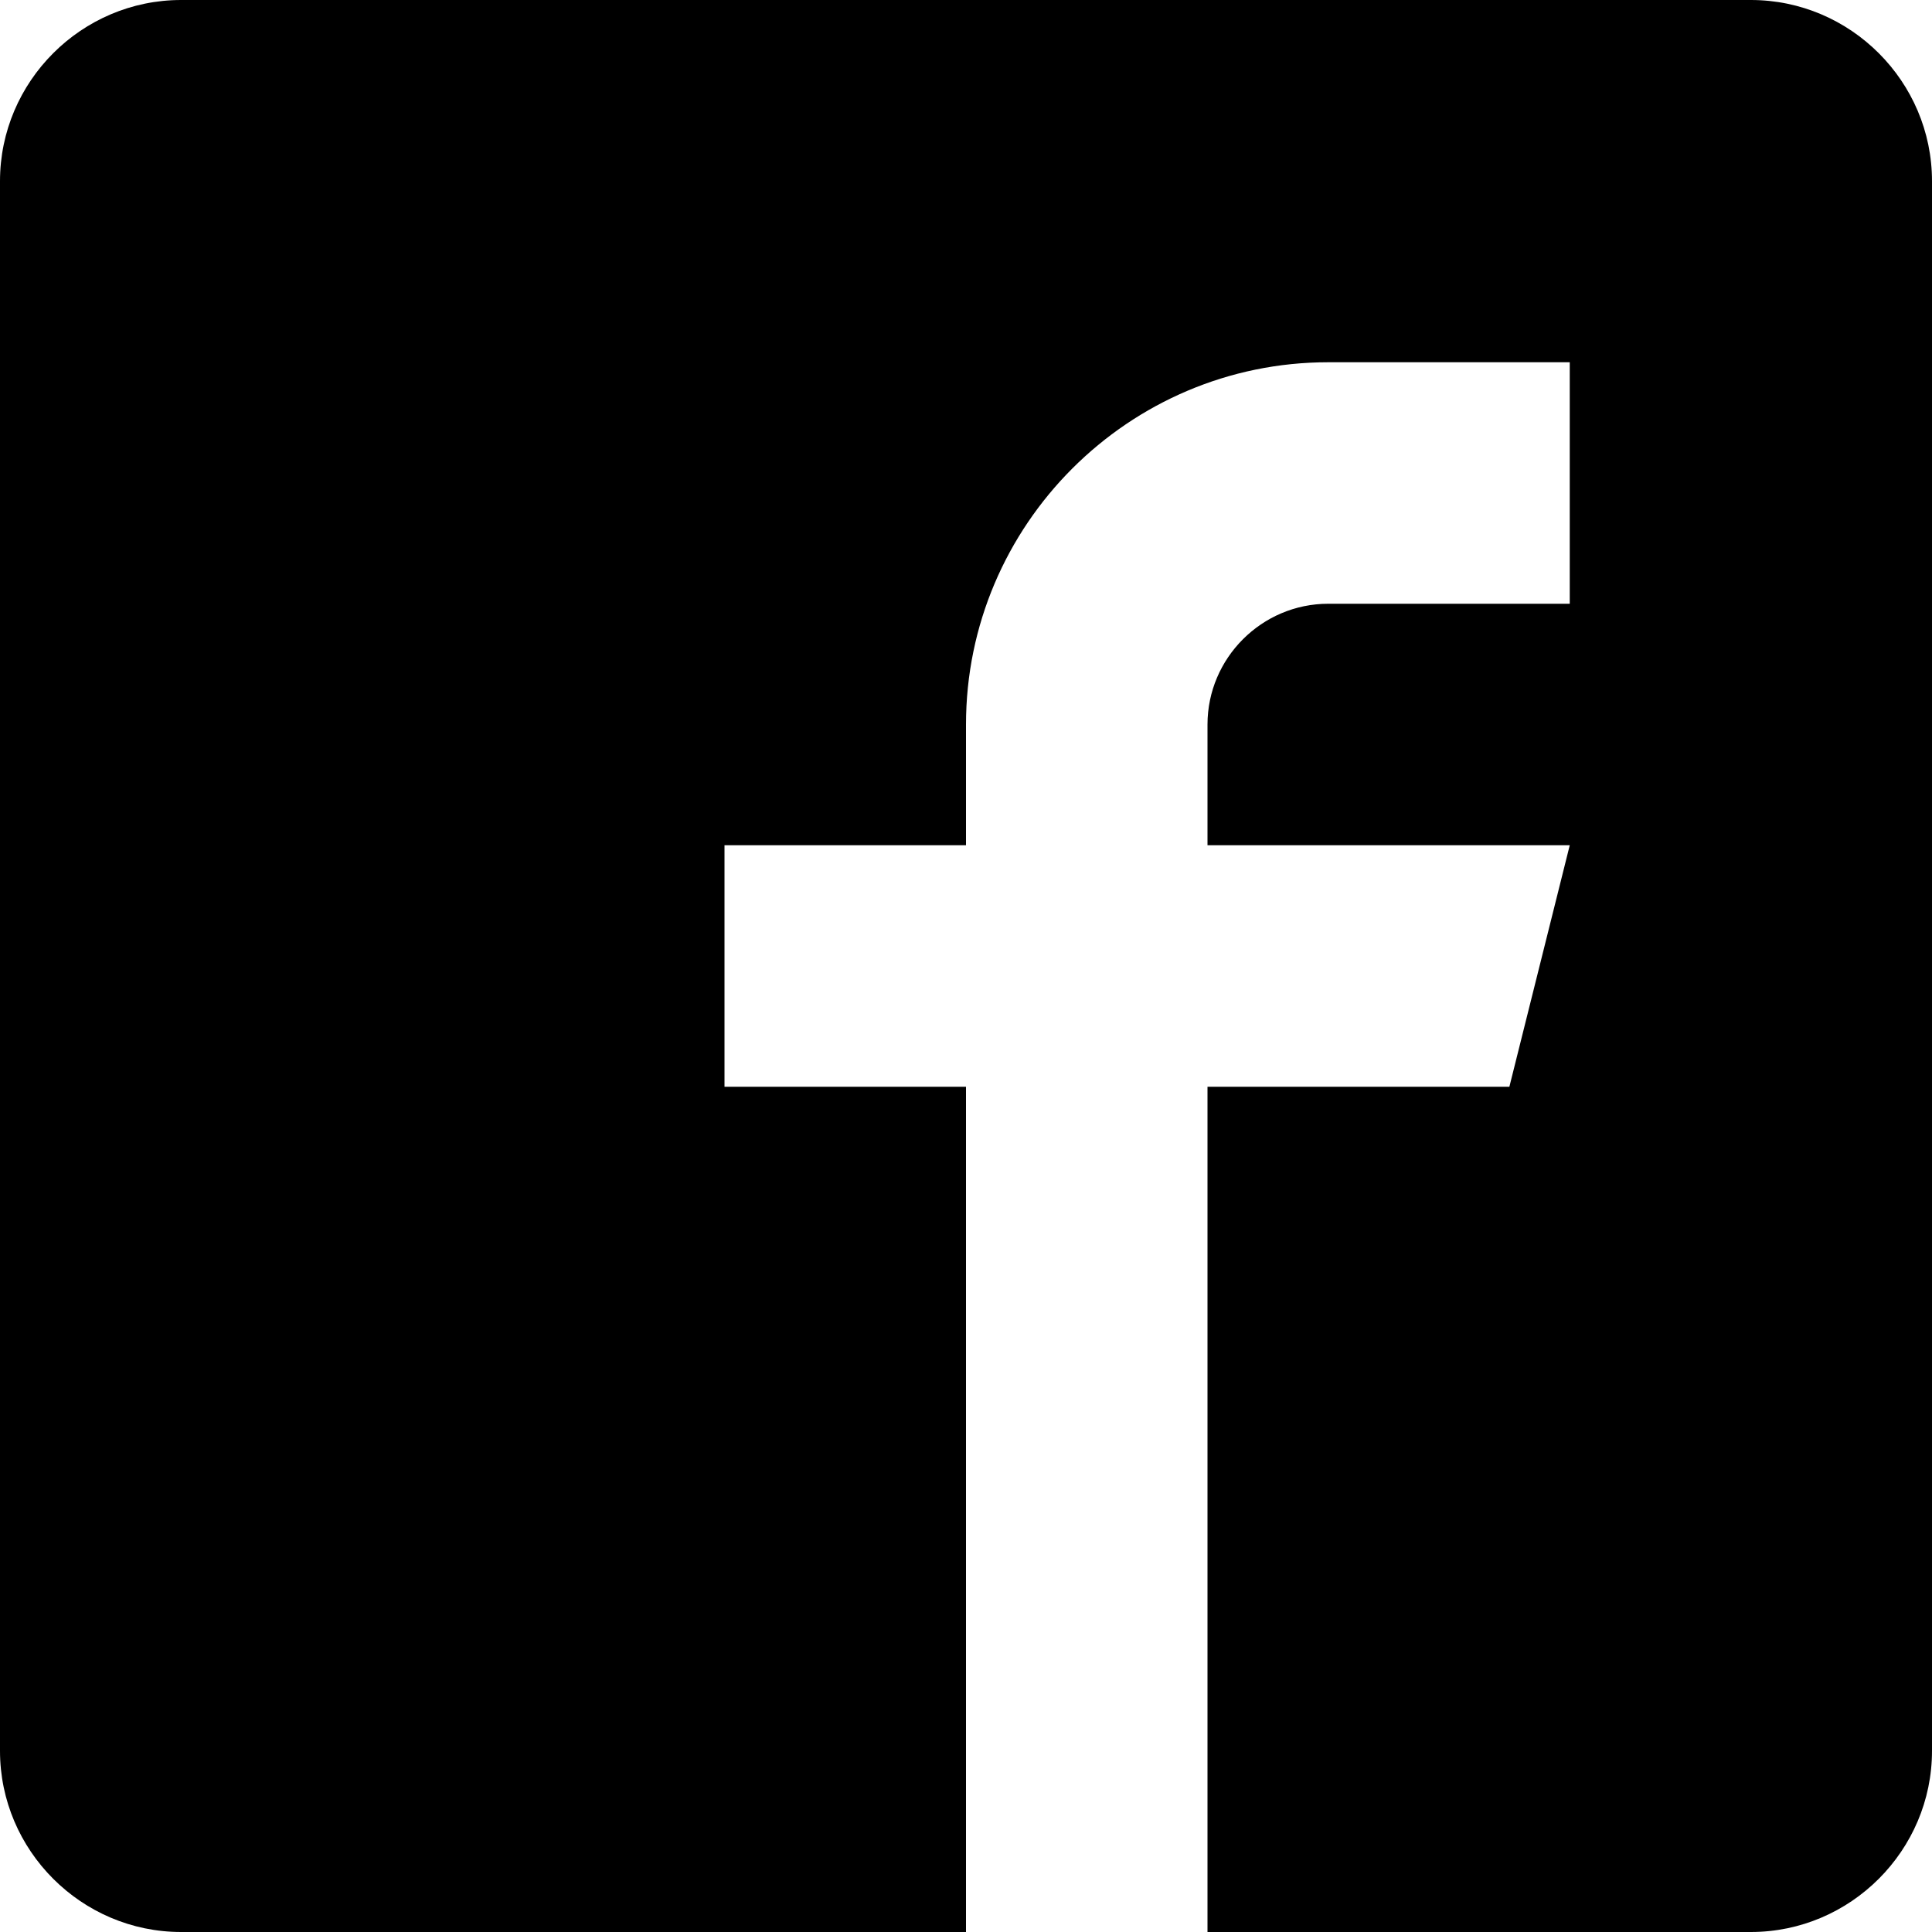
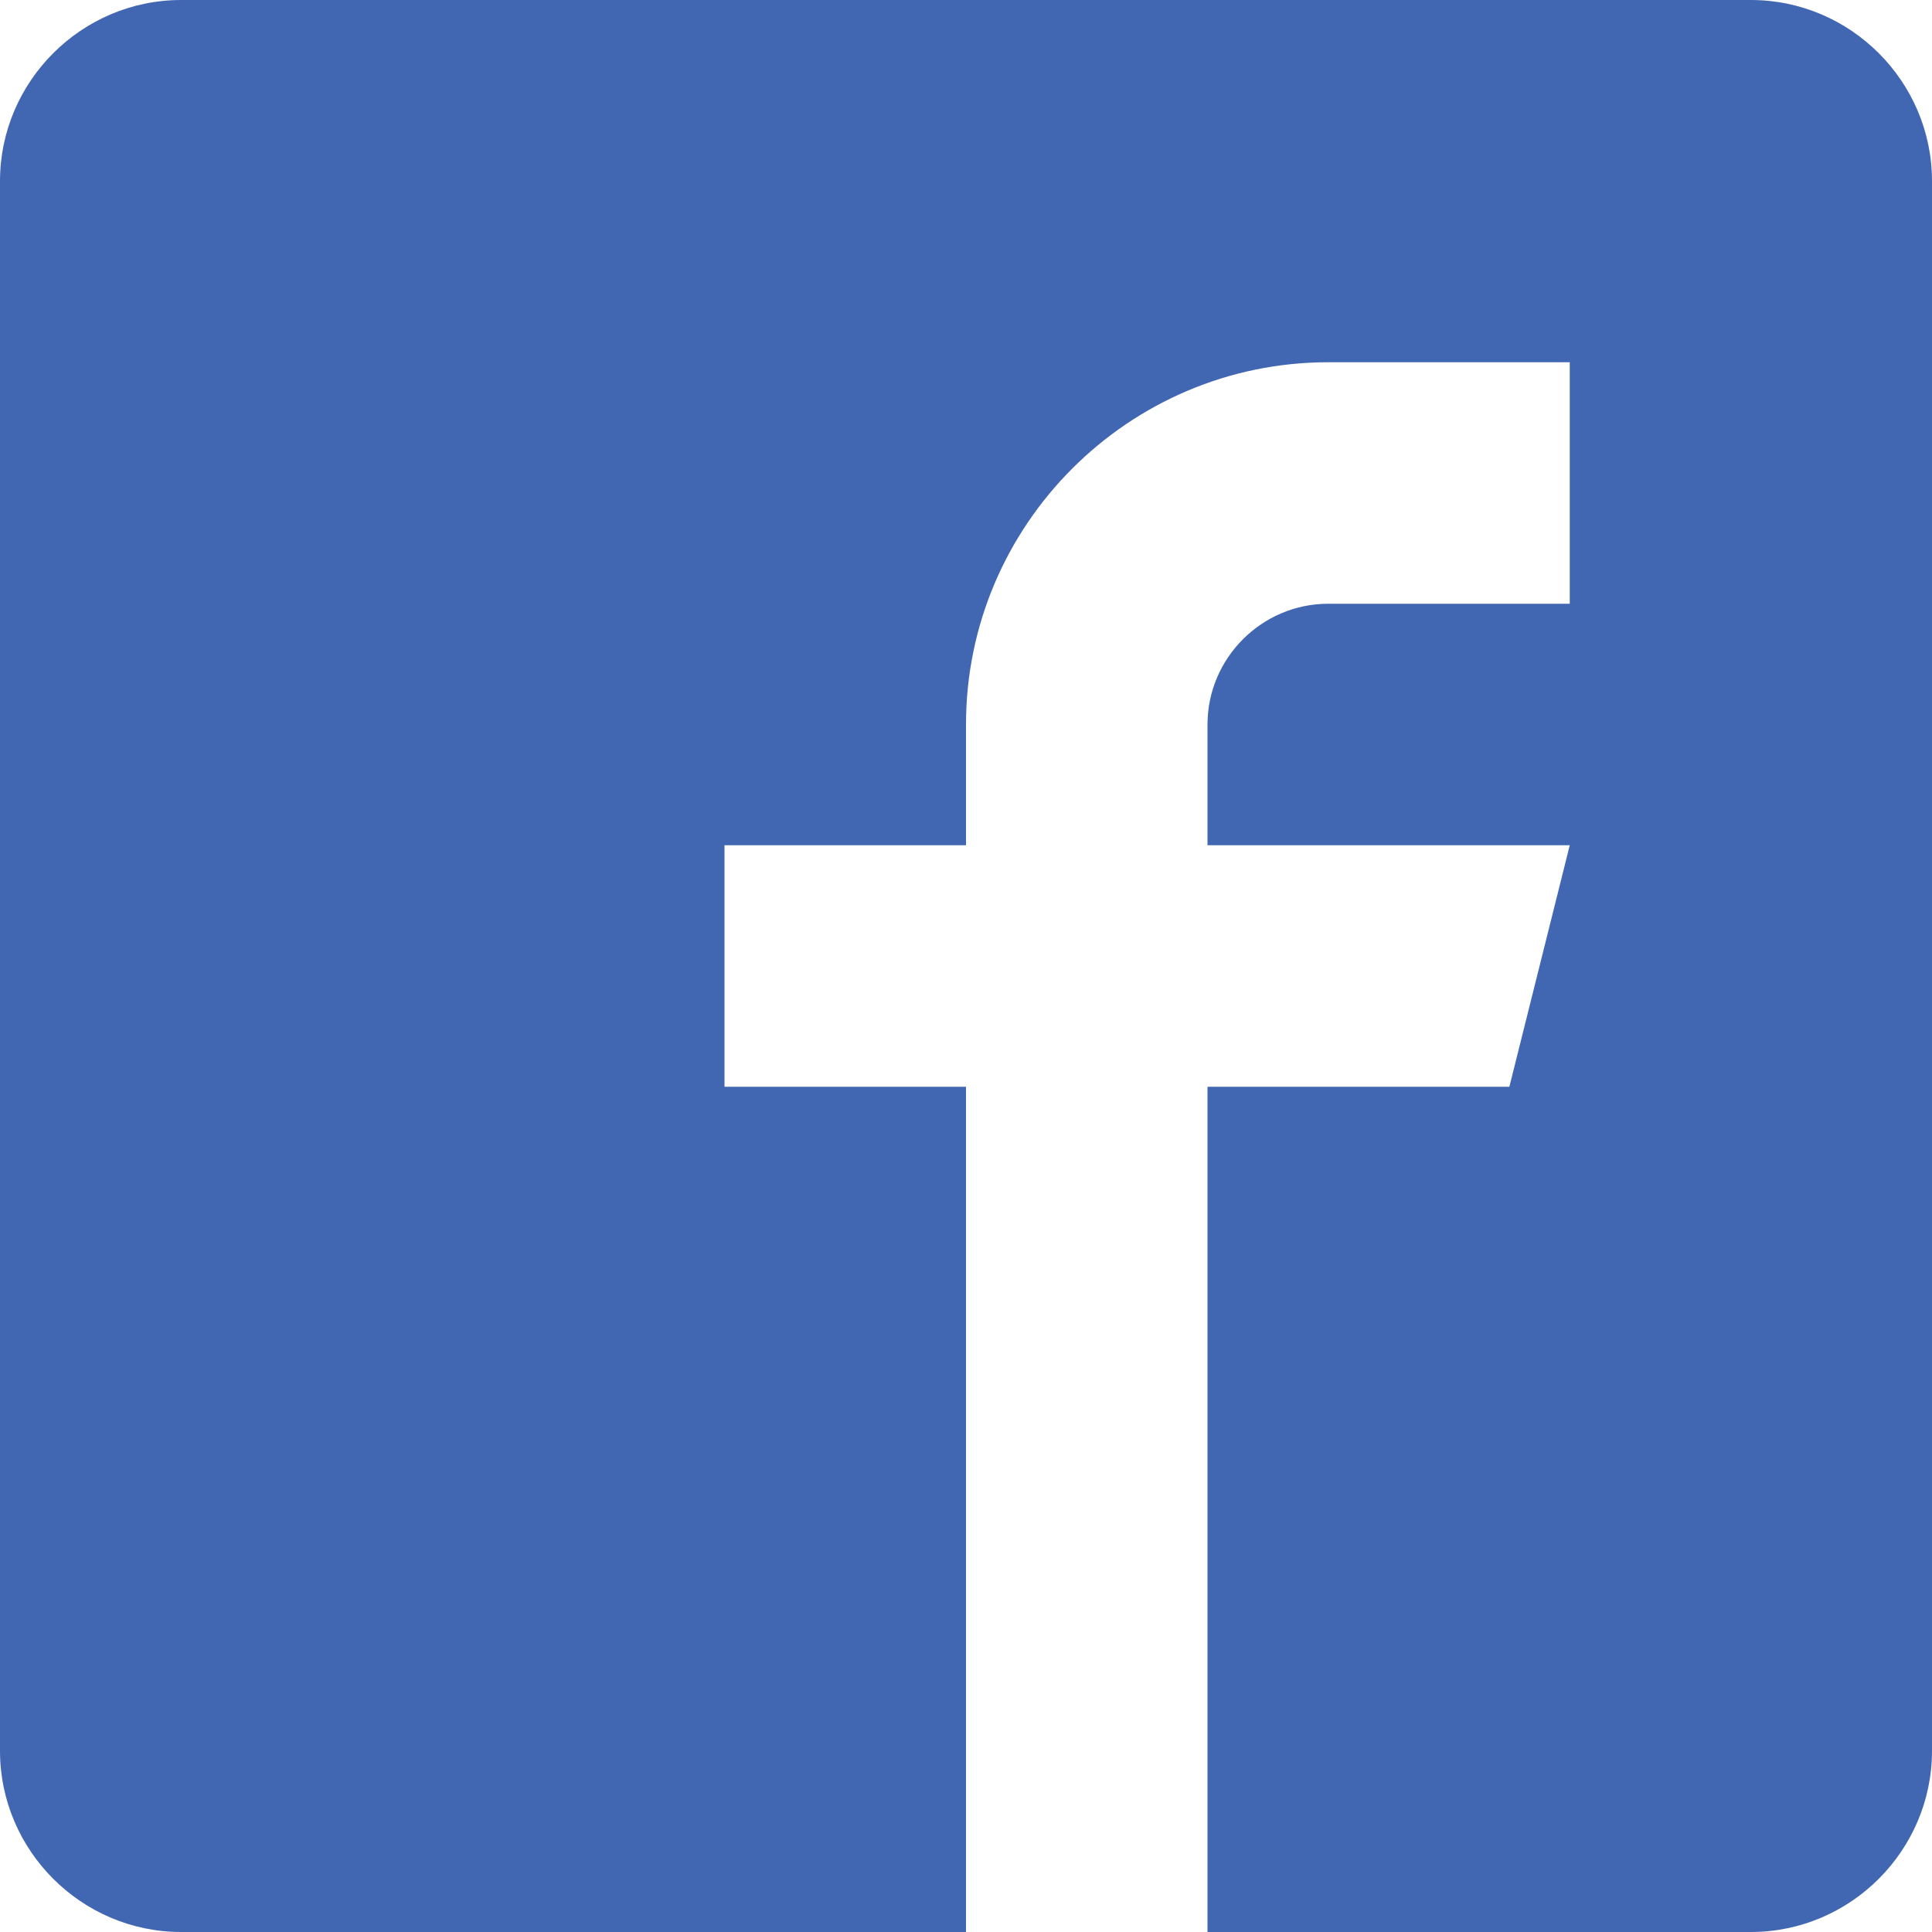
- <svg xmlns="http://www.w3.org/2000/svg" width="32" height="32">
+ <svg xmlns="http://www.w3.org/2000/svg" width="25" height="25" viewBox="0 0 32 32" fill="#4267b2">
  <path d="M29 0H3C1.35 0 0 1.35 0 3v26c0 1.65 1.35 3 3 3h13V18h-4v-4h4v-2c0-3.306 2.694-6 6-6h4v4h-4c-1.1 0-2 .9-2 2v2h6l-1 4h-5v14h9c1.65 0 3-1.35 3-3V3c0-1.65-1.35-3-3-3z" />
</svg>
